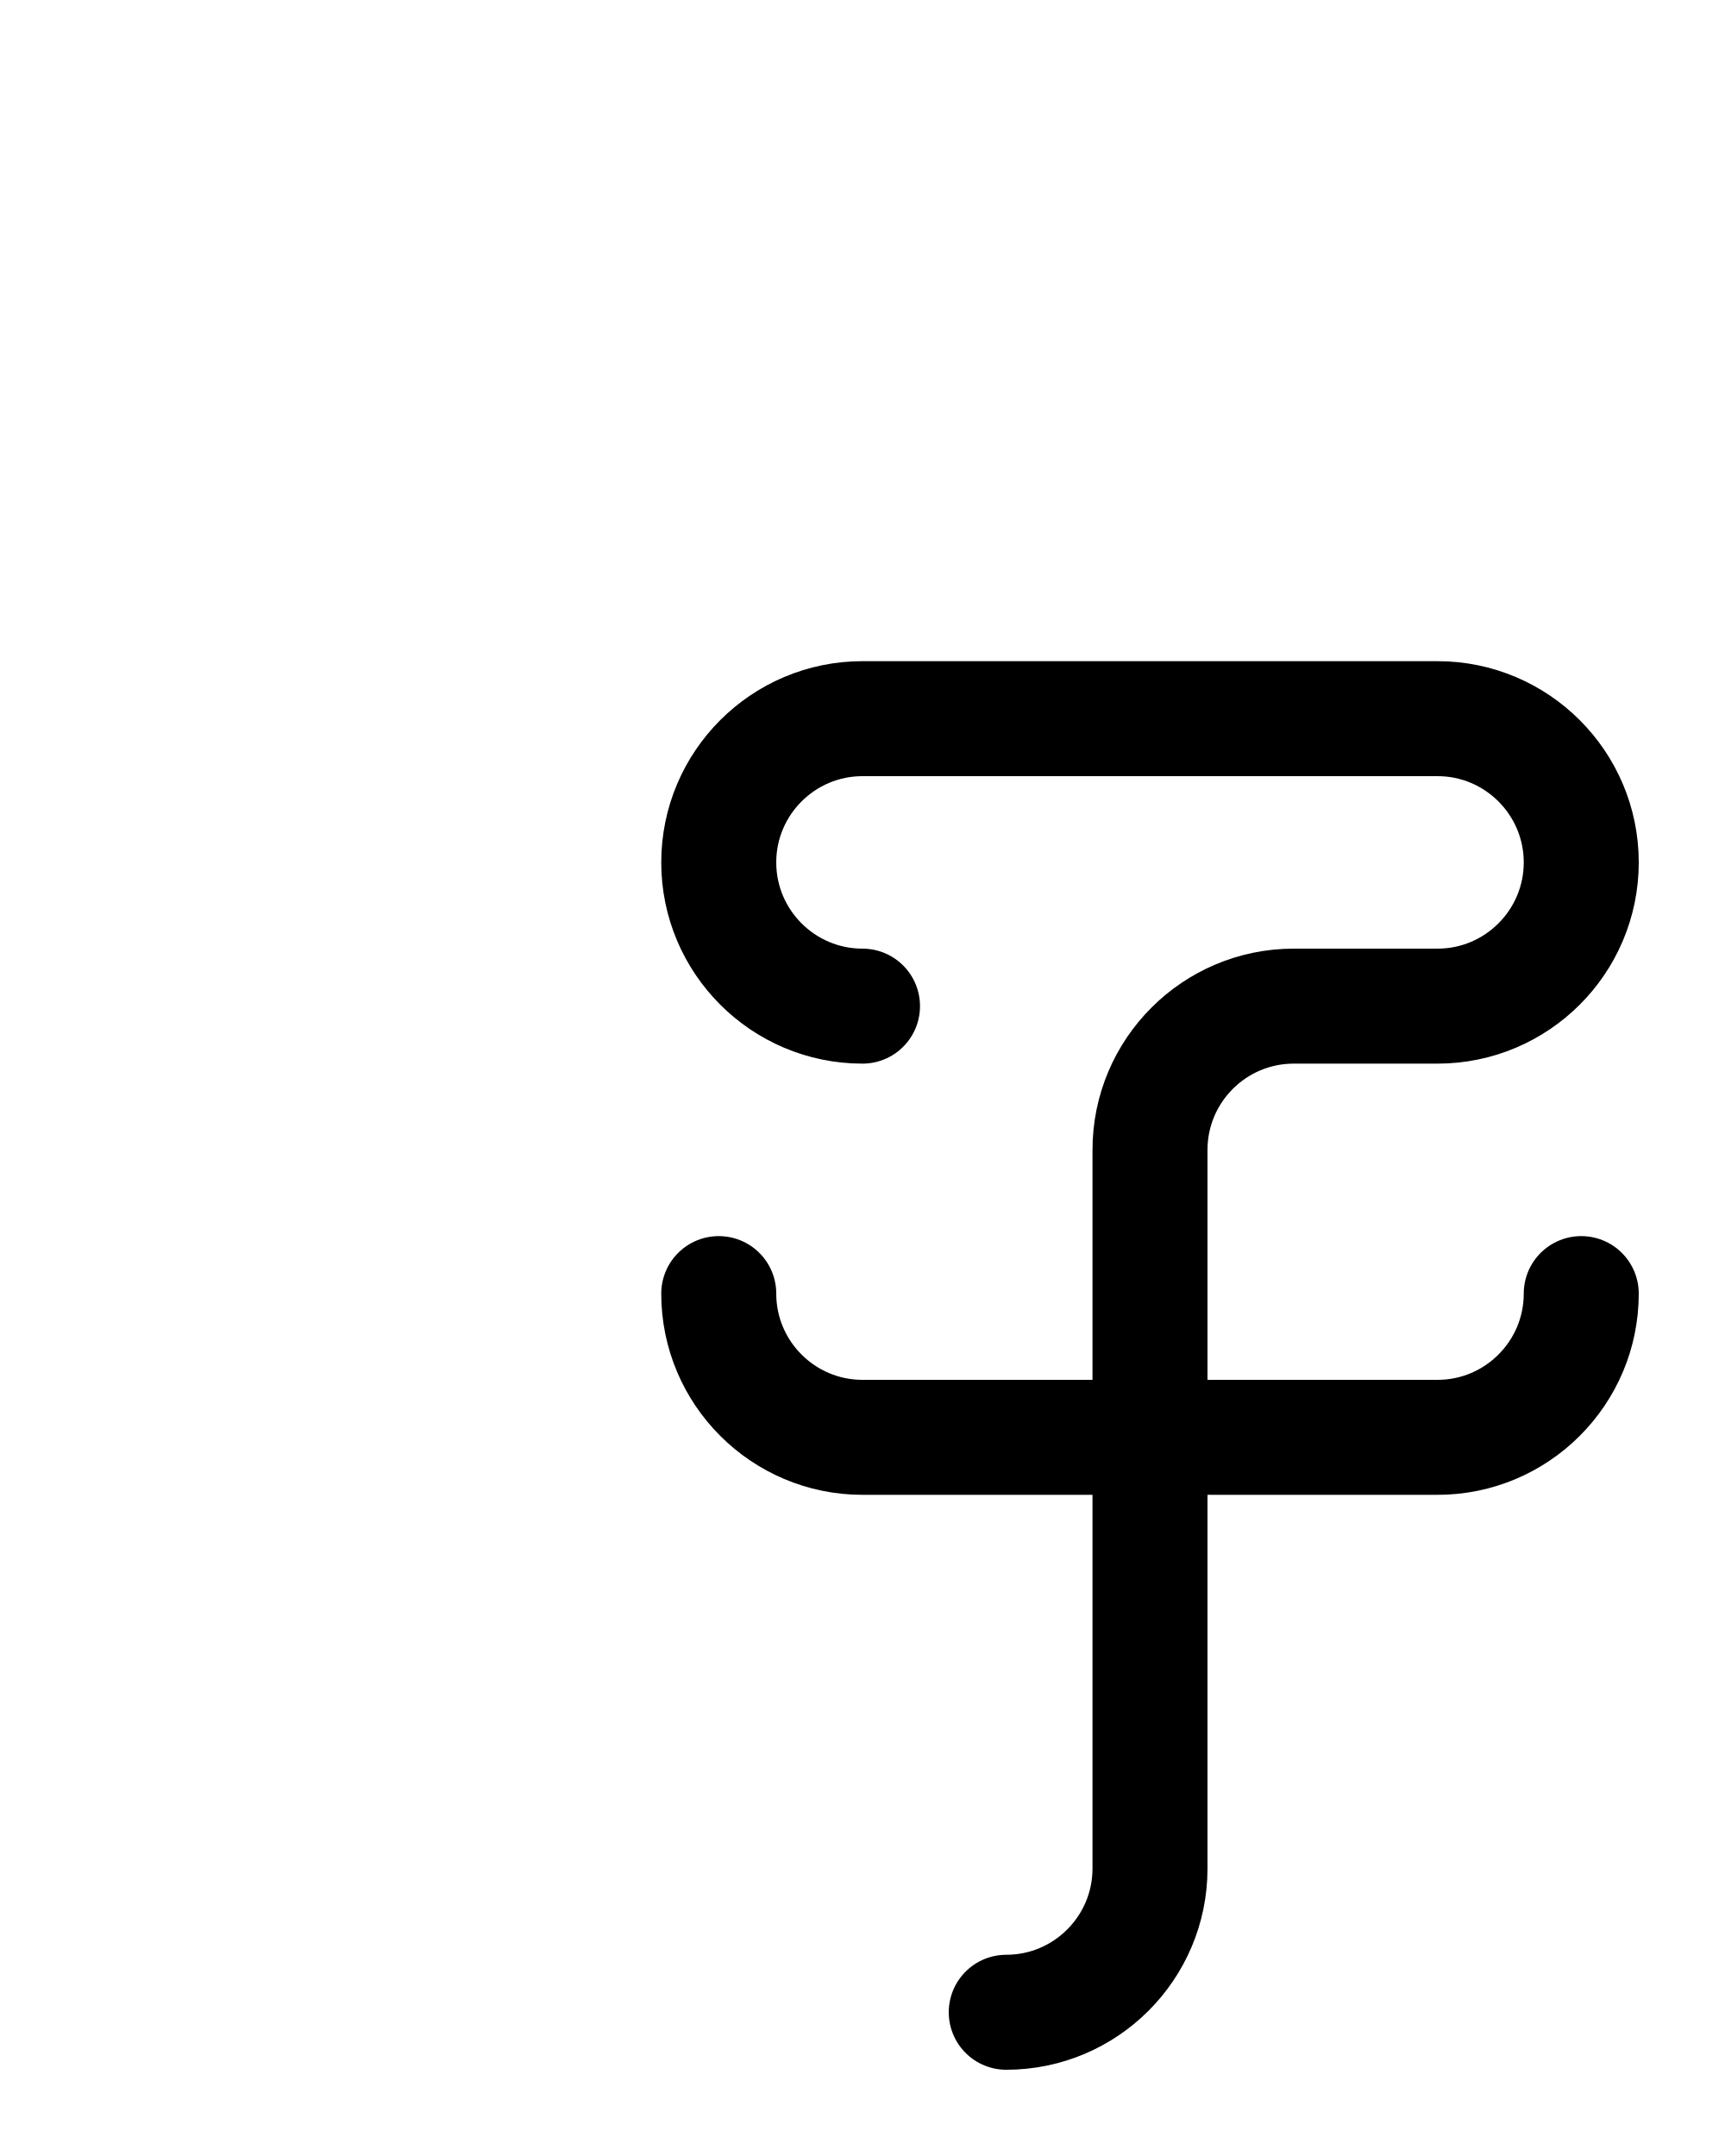
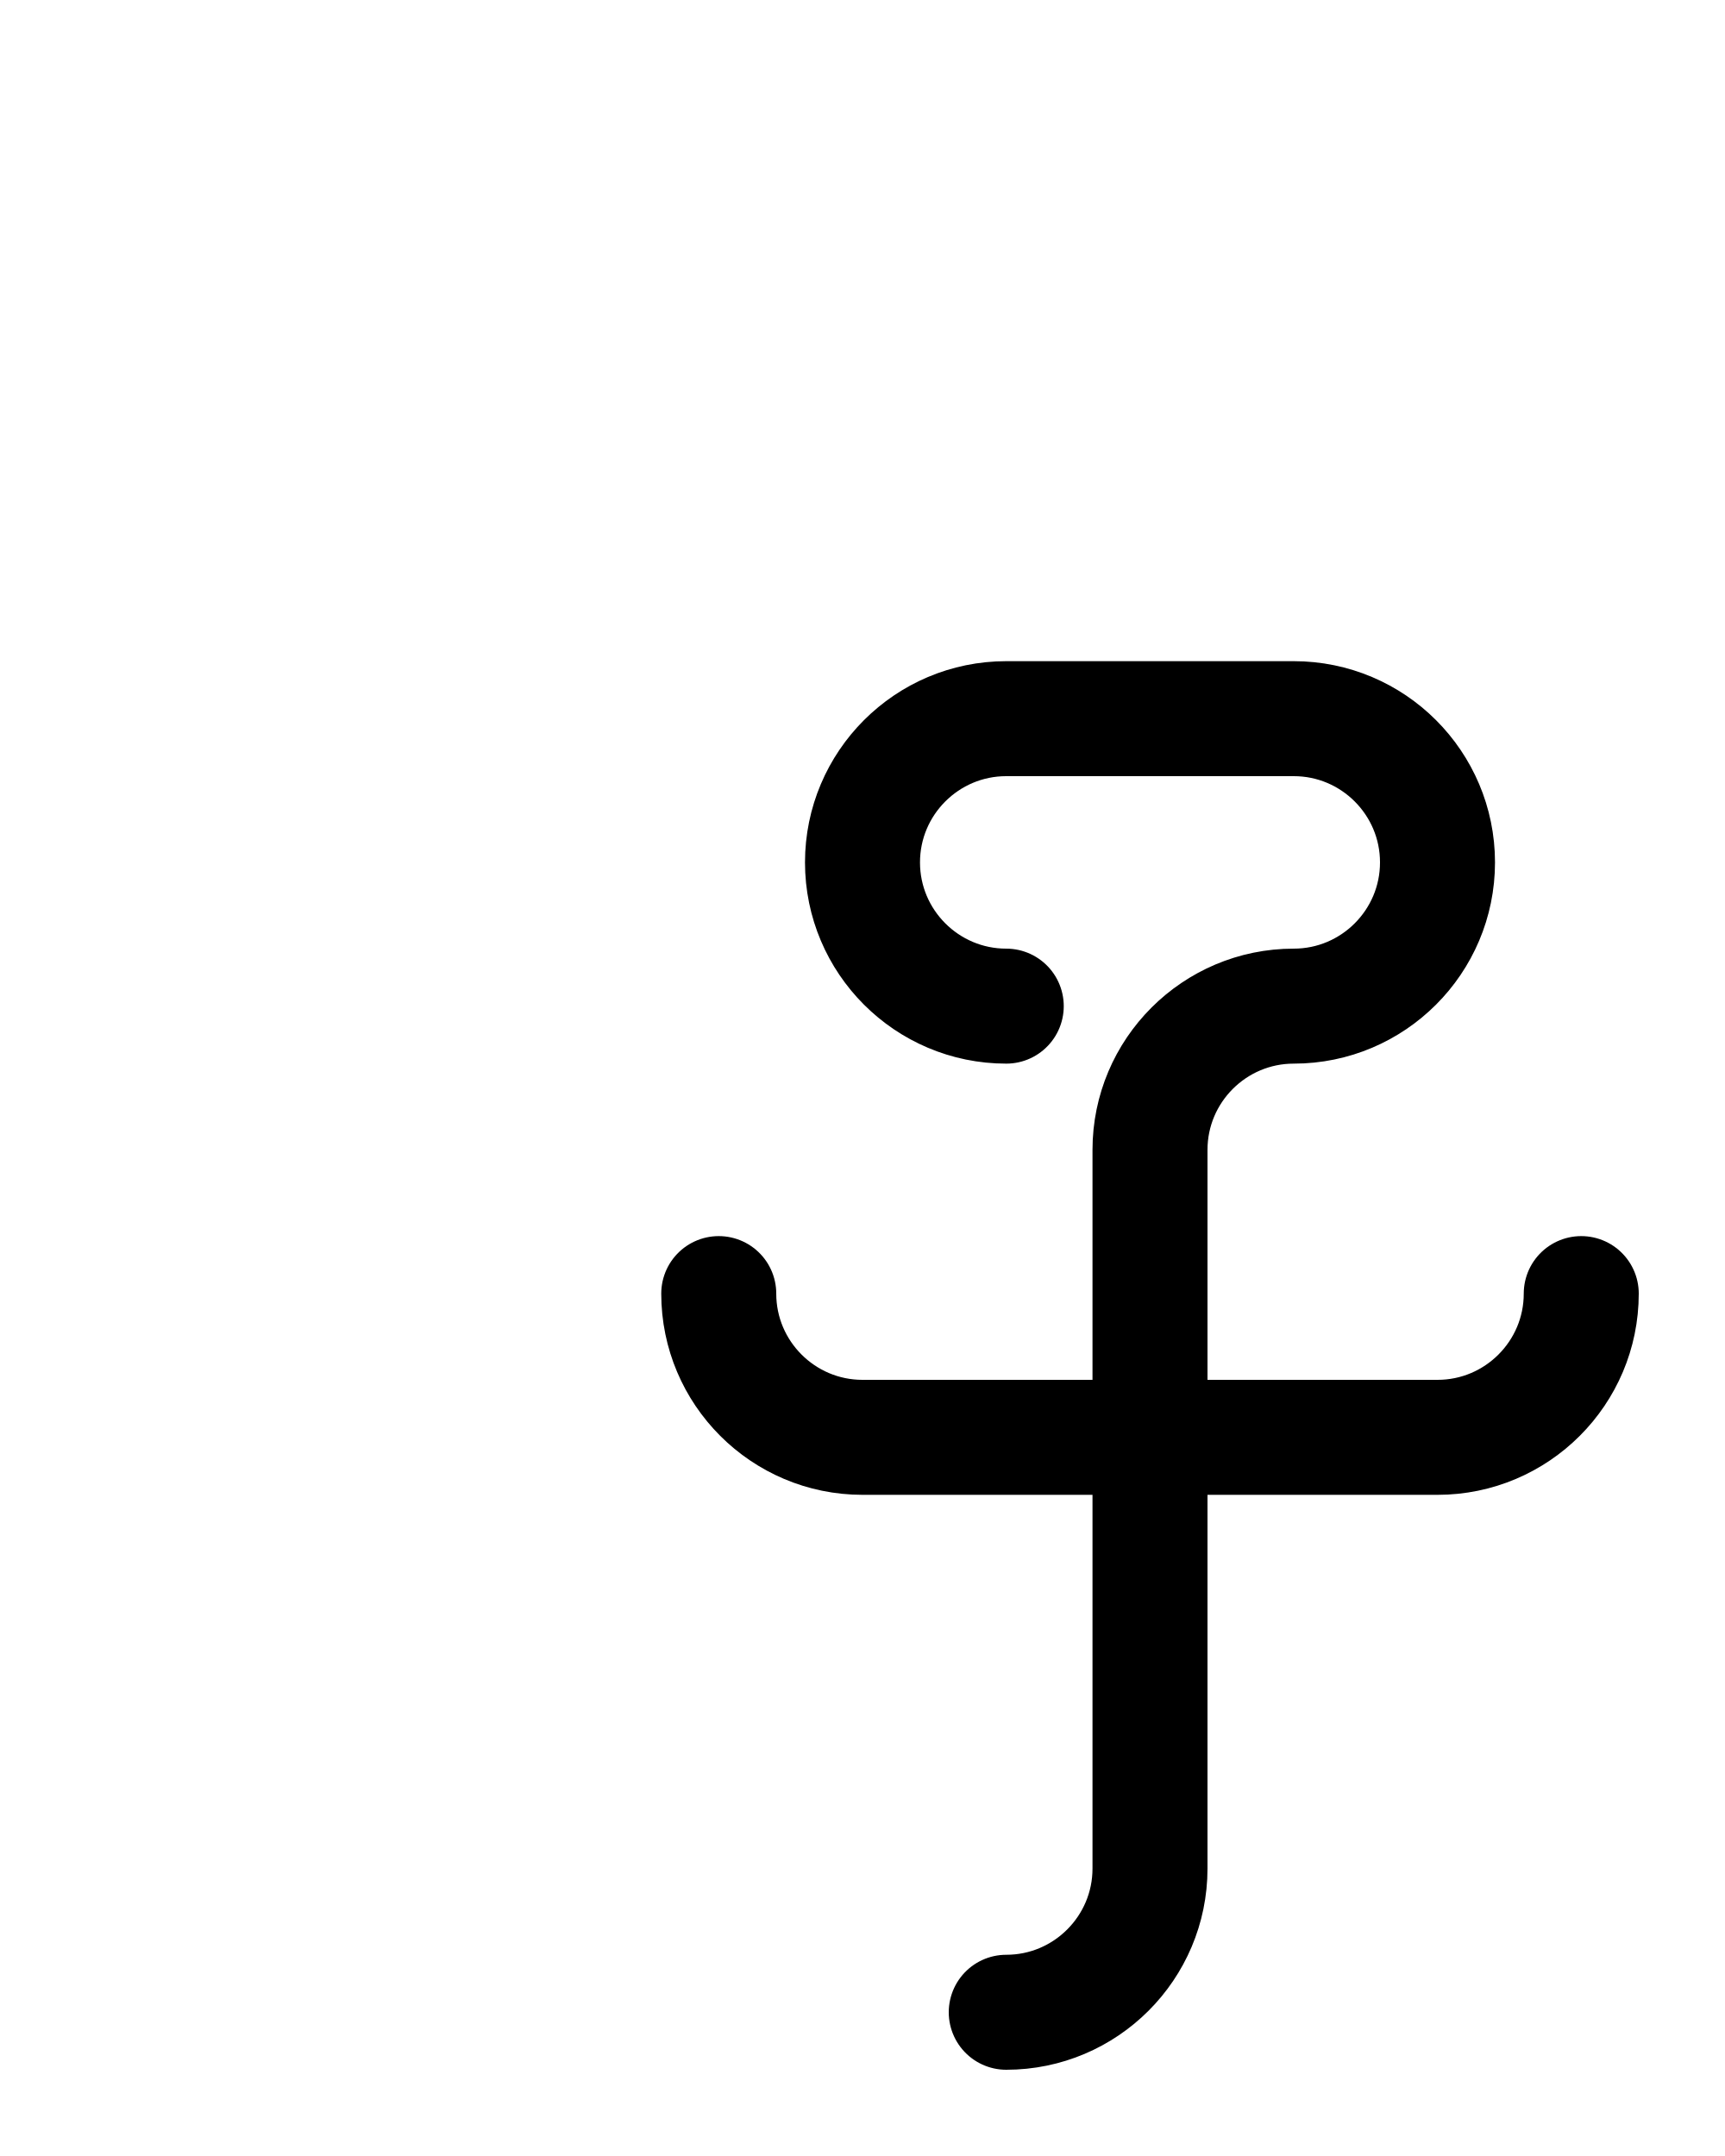
<svg xmlns="http://www.w3.org/2000/svg" version="1.1" id="图层_1" x="0px" y="0px" viewBox="0 0 720 900" style="enable-background:new 0 0 720 900;" xml:space="preserve">
  <style type="text/css">
	.st0{fill:none;stroke:#000000;stroke-width:48;stroke-linecap:round;stroke-linejoin:round;stroke-miterlimit:10;}
</style>
  <path class="st0" d="M660,540c0,33.1-26.9,60-60,60H360c-33.1,0-60-26.9-60-60" />
-   <path class="st0" d="M360,420c-33.1,0-60-26.9-60-60v0c0-33.1,26.9-60,60-60h240c33.1,0,60,26.9,60,60l0,0c0,33.1-26.9,60-60,60h-60  c-33.1,0-60,26.9-60,60v300c0,33.1-26.9,60-60,60" />
+   <path class="st0" d="M420,420c-33.1,0-60-26.9-60-60l0,0c0-33.1,26.9-60,60-60h120c33.1,0,60,26.9,60,60l0,0c0,33.1-26.9,60-60,60  l0,0c-33.1,0-60,26.9-60,60v300c0,33.1-26.9,60-60,60" />
</svg>
